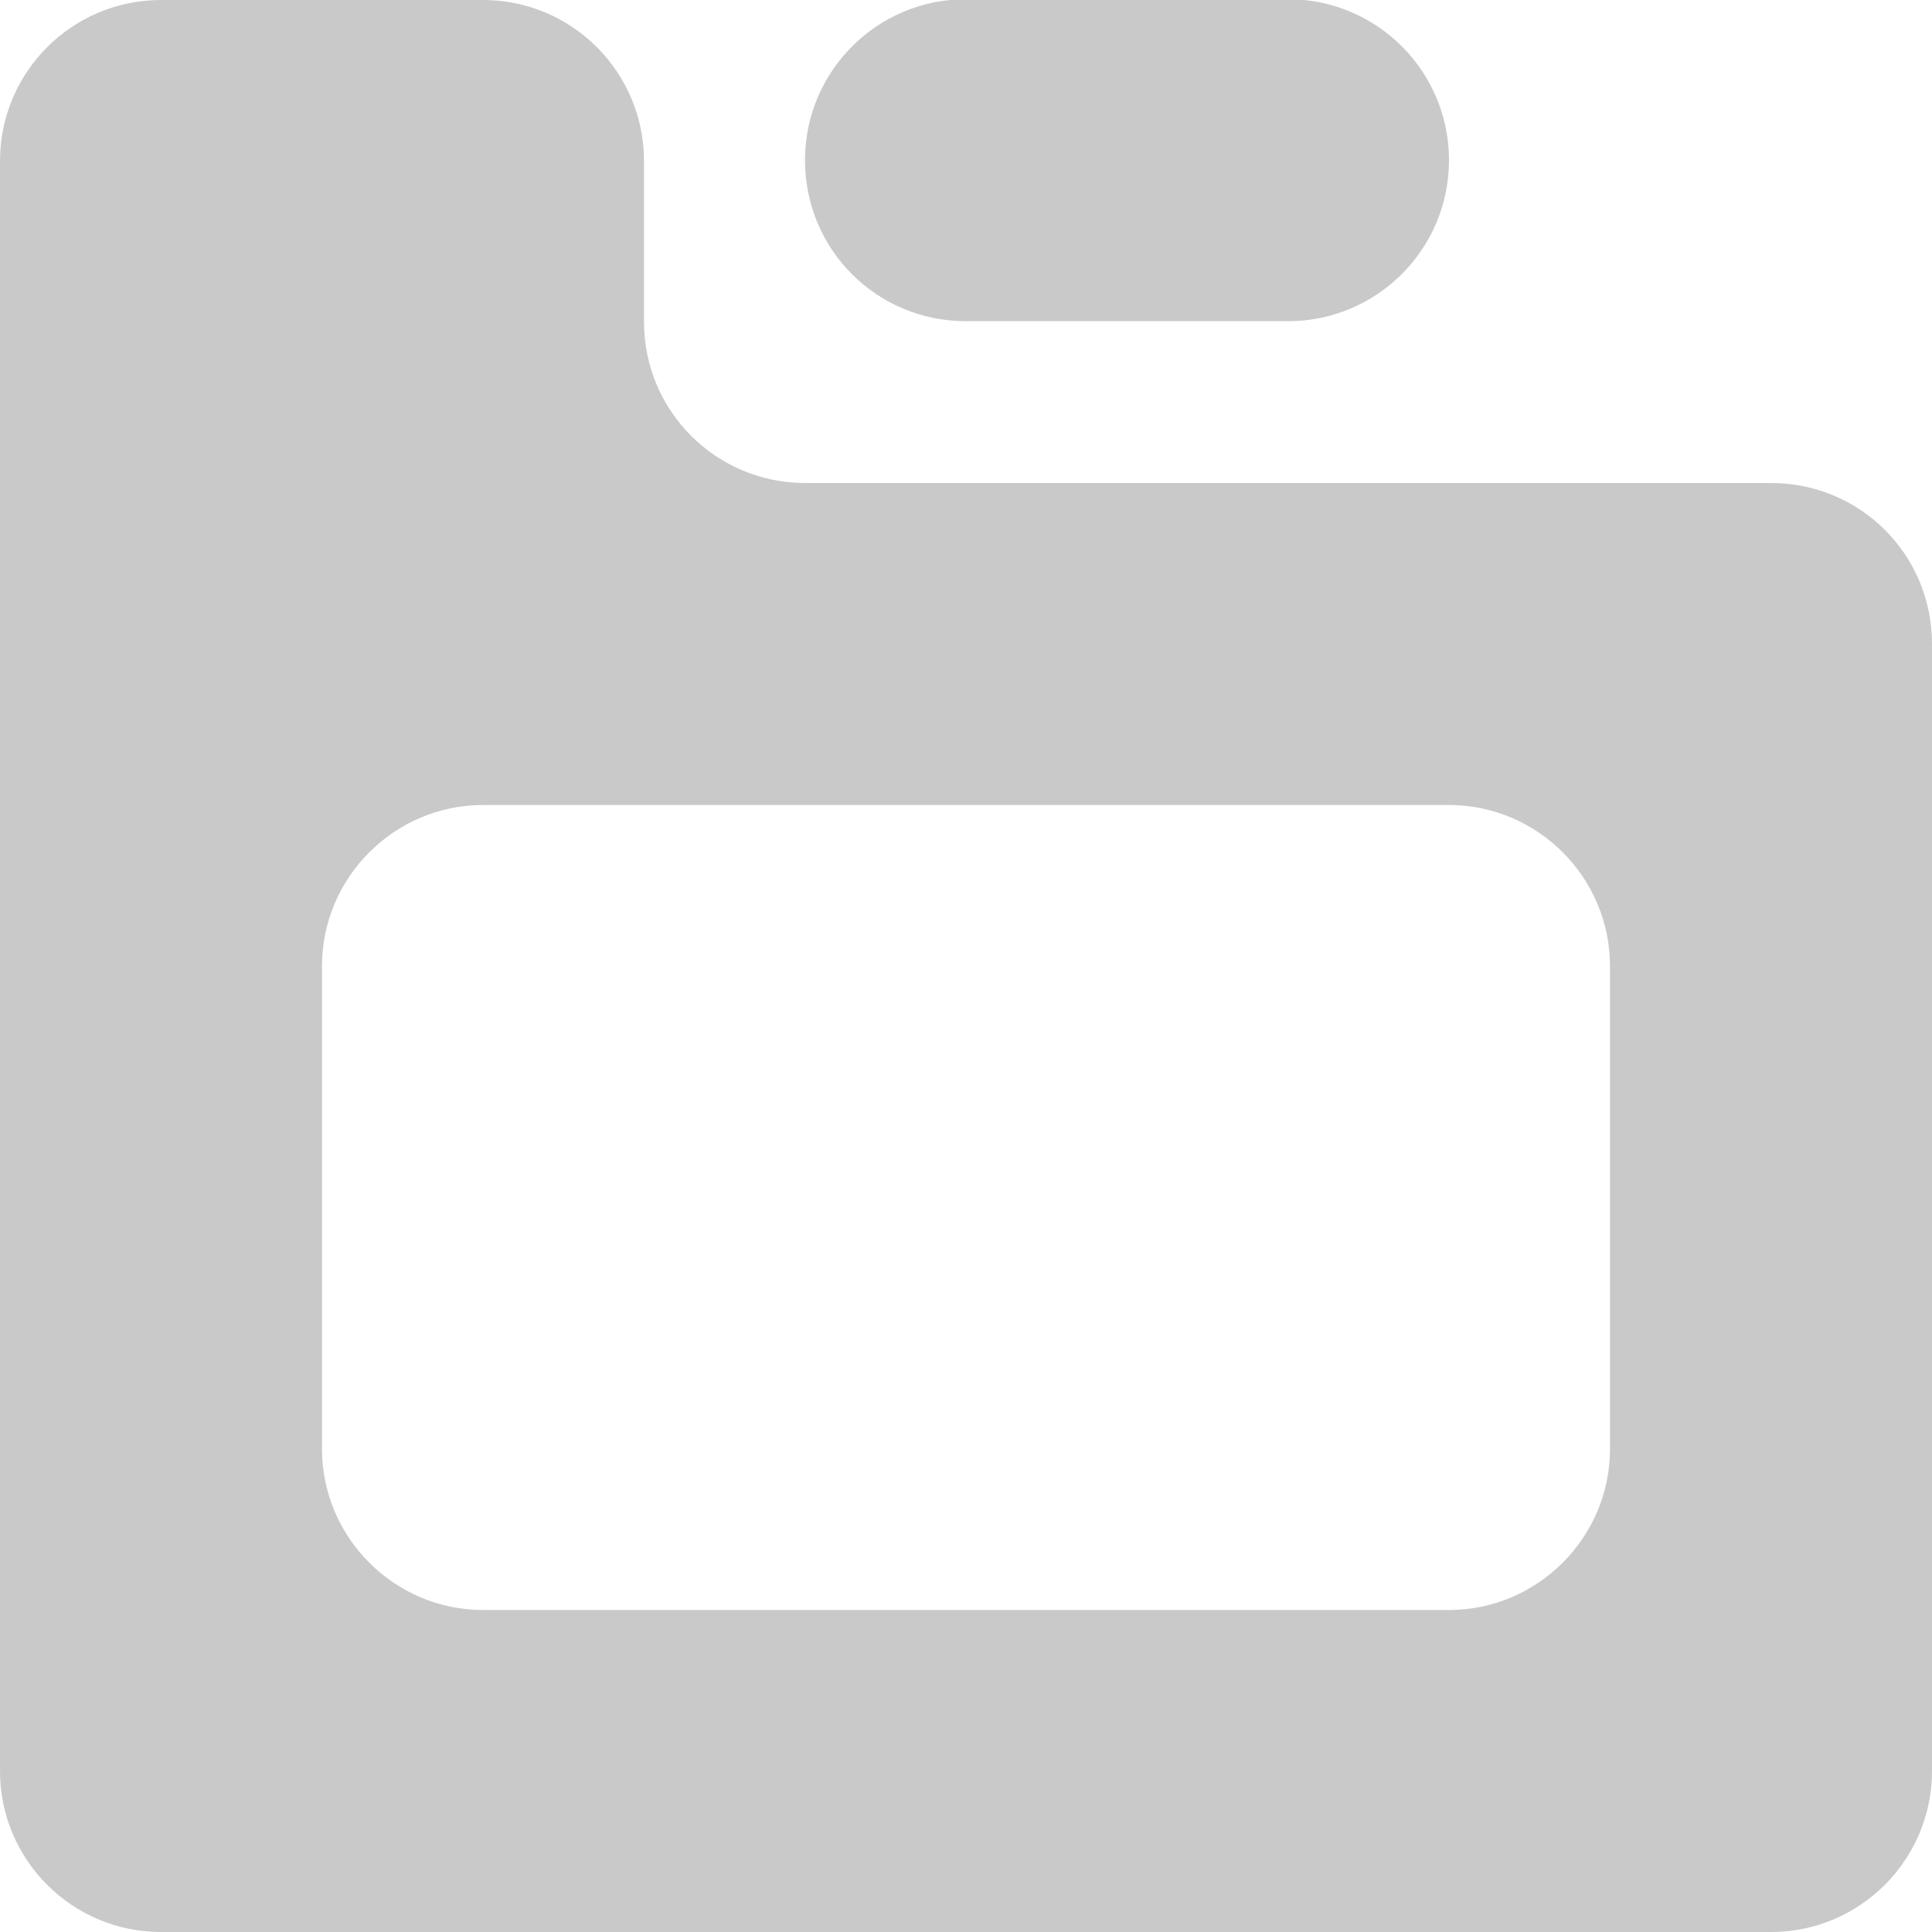
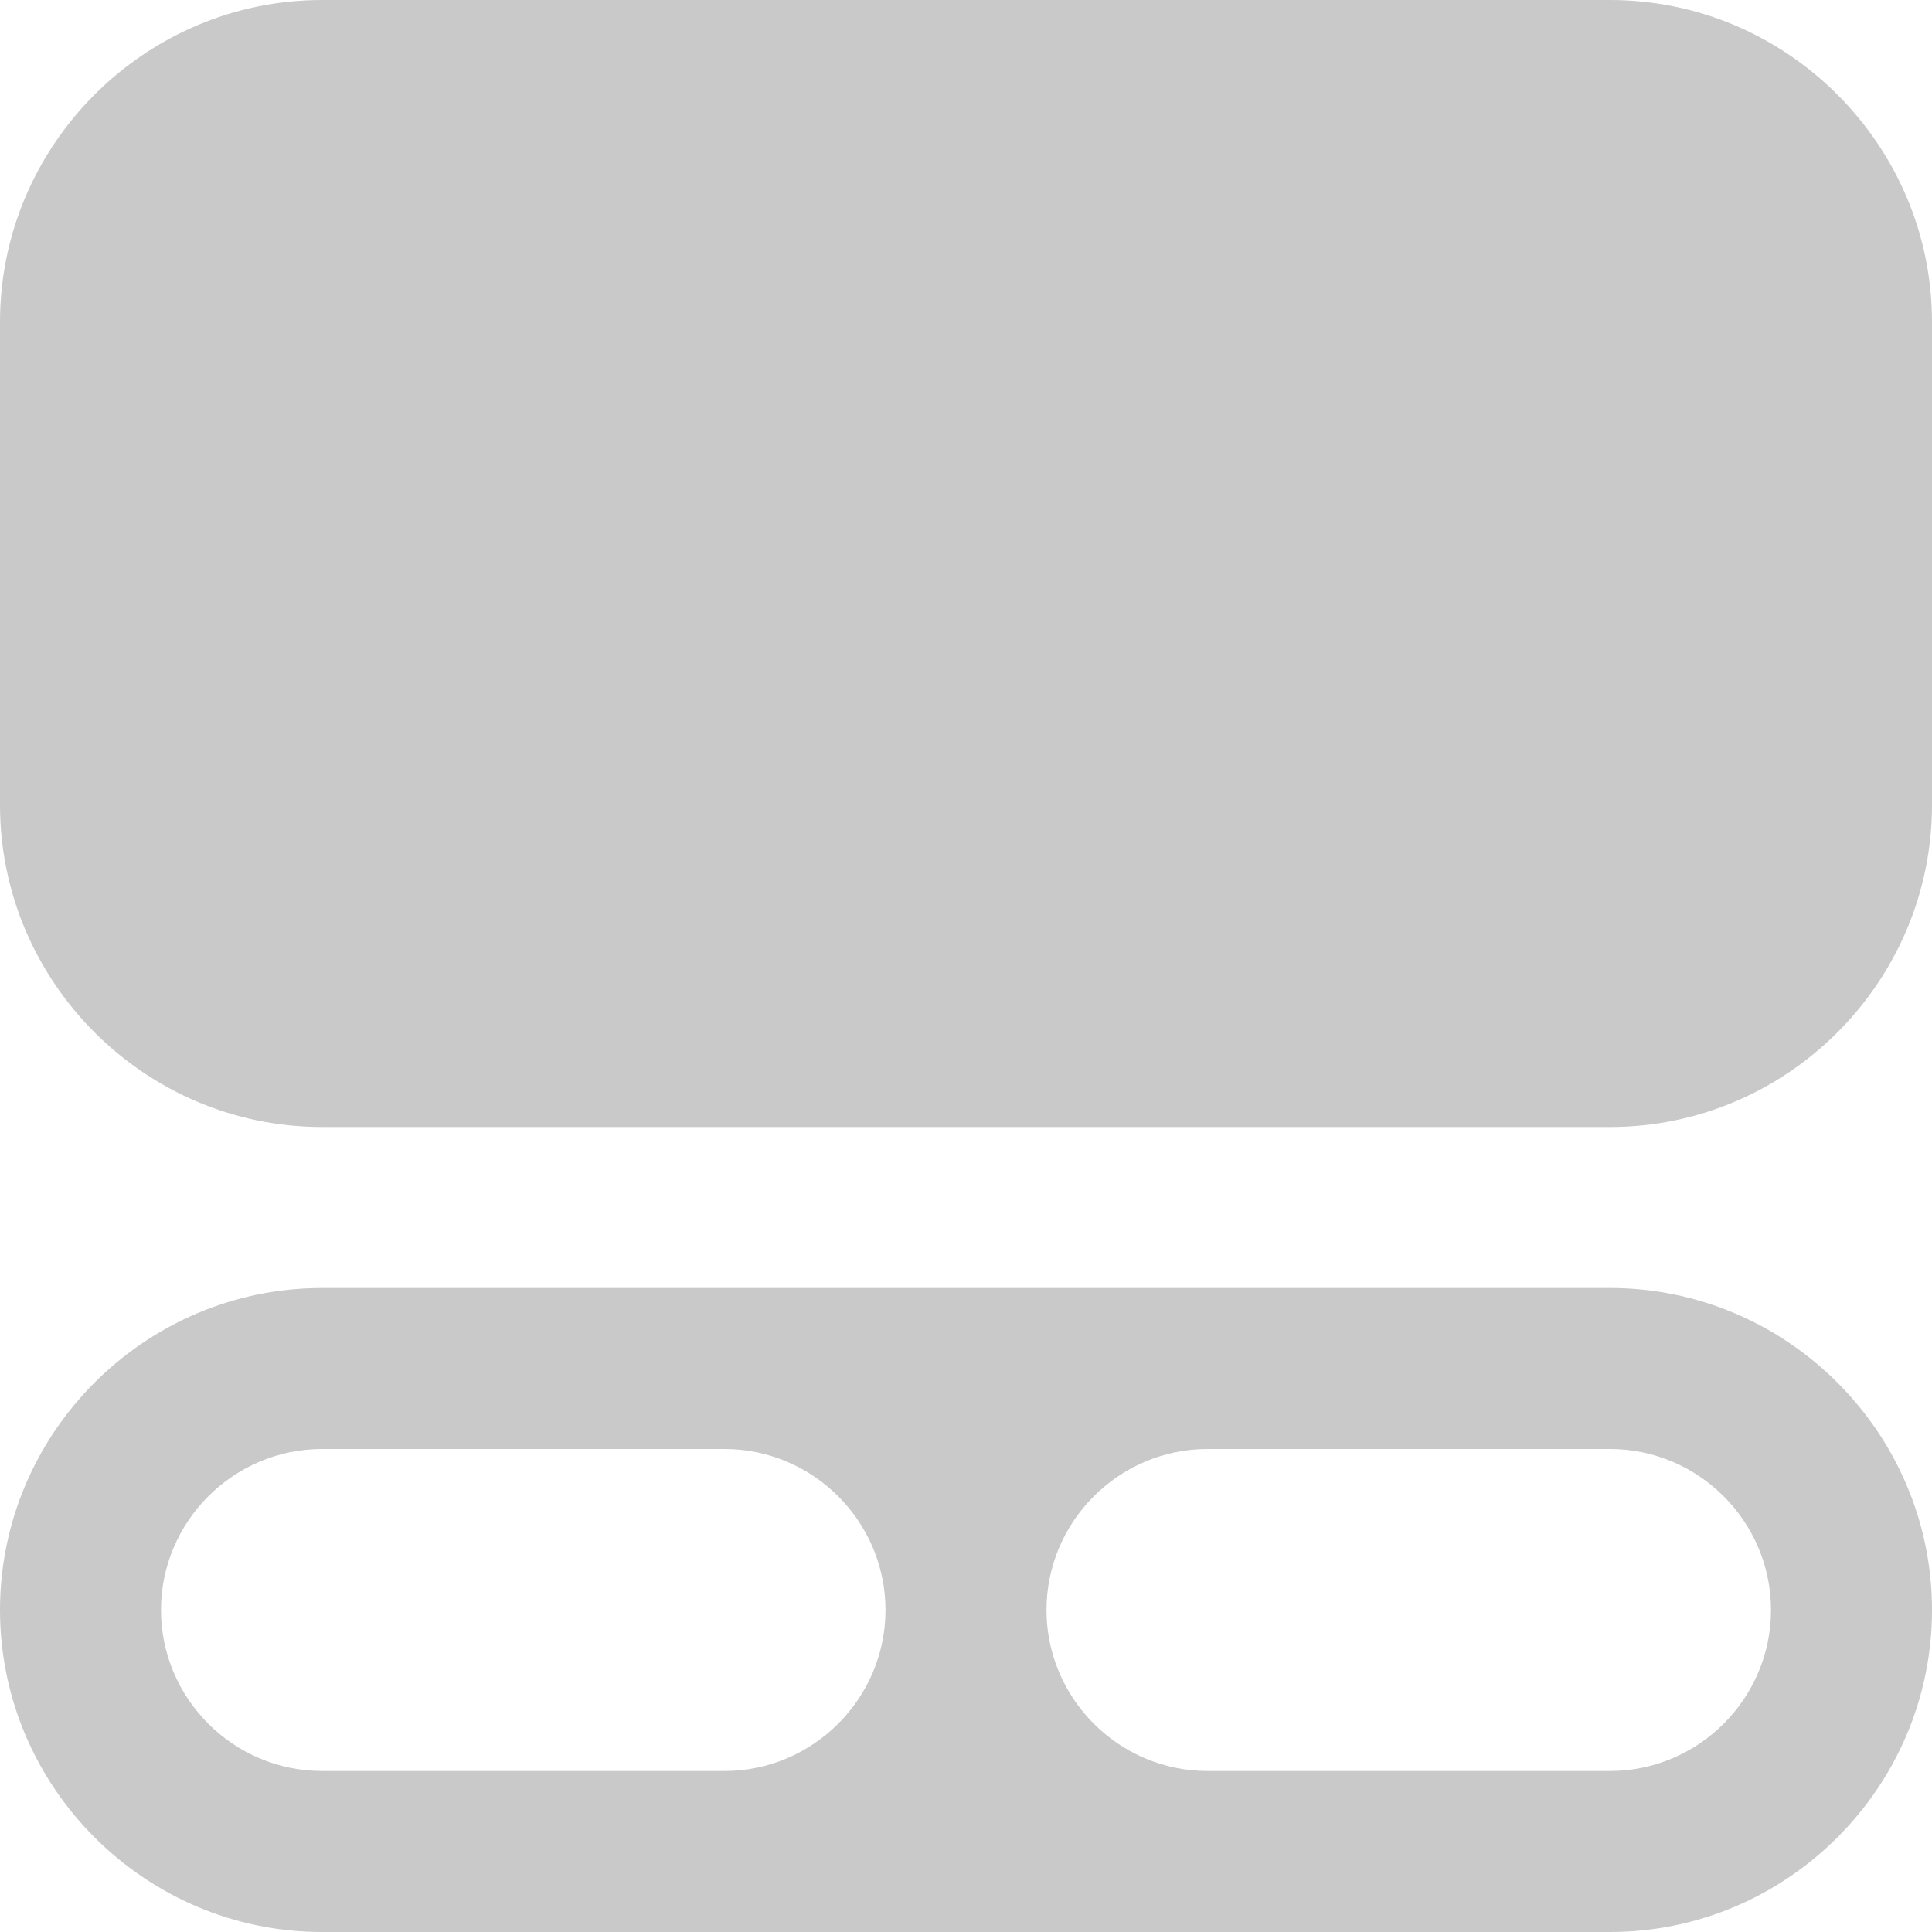
<svg xmlns="http://www.w3.org/2000/svg" viewBox="0 0 24 24">
  <style>.st0{fill:#c9c9c9}</style>
-   <g id="Camada_2">
-     <path class="st0" d="M12 3.99h4a2 2 0 1 0 0-4h-4a2 2 0 0 0-2 2c0 1.11.89 2 2 2z" />
-     <path class="st0" d="M22 6H10a2 2 0 0 1-2-2V2a2 2 0 0 0-2-2H2a2 2 0 0 0-2 2v20a2 2 0 0 0 2 2h20a2 2 0 0 0 2-2V8c0-1.11-.89-2-2-2zm-2 12c0 1.1-.9 2-2 2H6c-1.1 0-2-.9-2-2v-6c0-1.1.9-2 2-2h12c1.1 0 2 .9 2 2v6z" />
+   <g id="Camada_1">
+     <path class="st0" d="M20 16H4c-2.2 0-4 1.8-4 4s1.8 4 4 4h16c2.2 0 4-1.8 4-4s-1.8-4-4-4zM9 22H4c-1.1 0-2-.9-2-2s.9-2 2-2h5c1.1 0 2 .9 2 2s-.9 2-2 2zm11 0h-5c-1.1 0-2-.9-2-2s.9-2 2-2h5c1.1 0 2 .9 2 2s-.9 2-2 2zM20 0H4C1.8 0 0 1.8 0 4v6c0 2.2 1.8 4 4 4h16c2.2 0 4-1.8 4-4V4c0-2.2-1.8-4-4-4z" />
  </g>
</svg>
